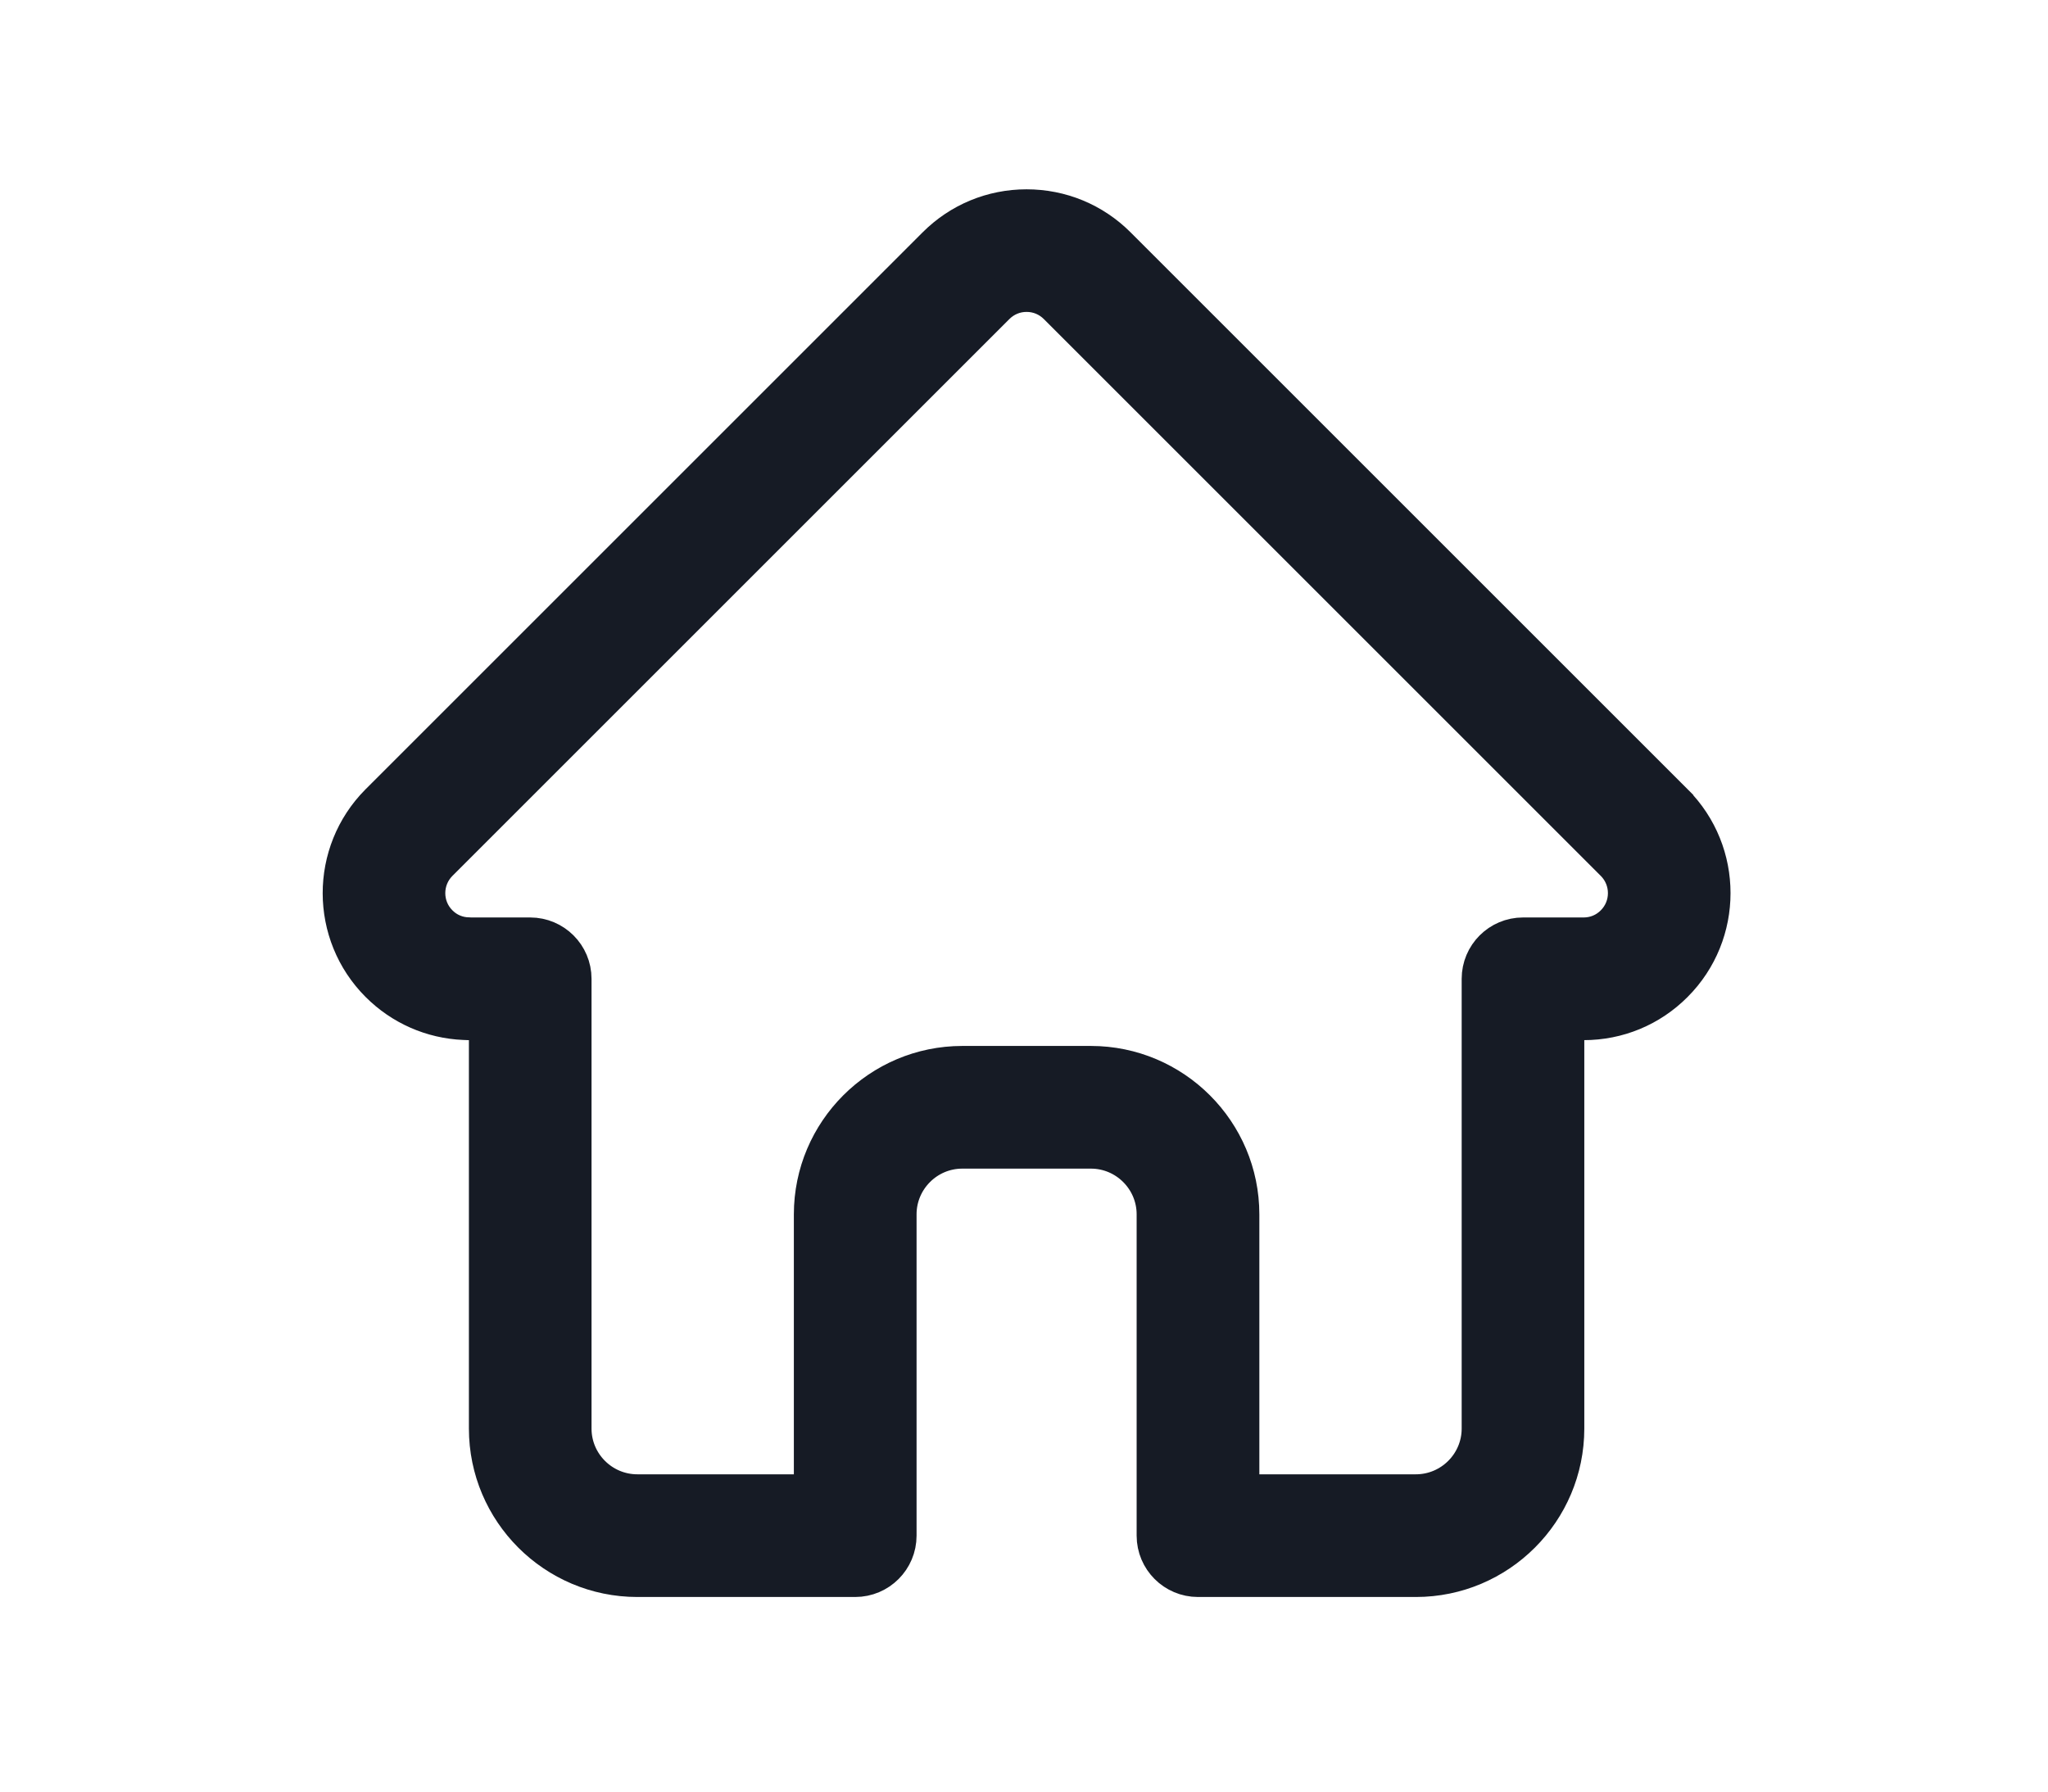
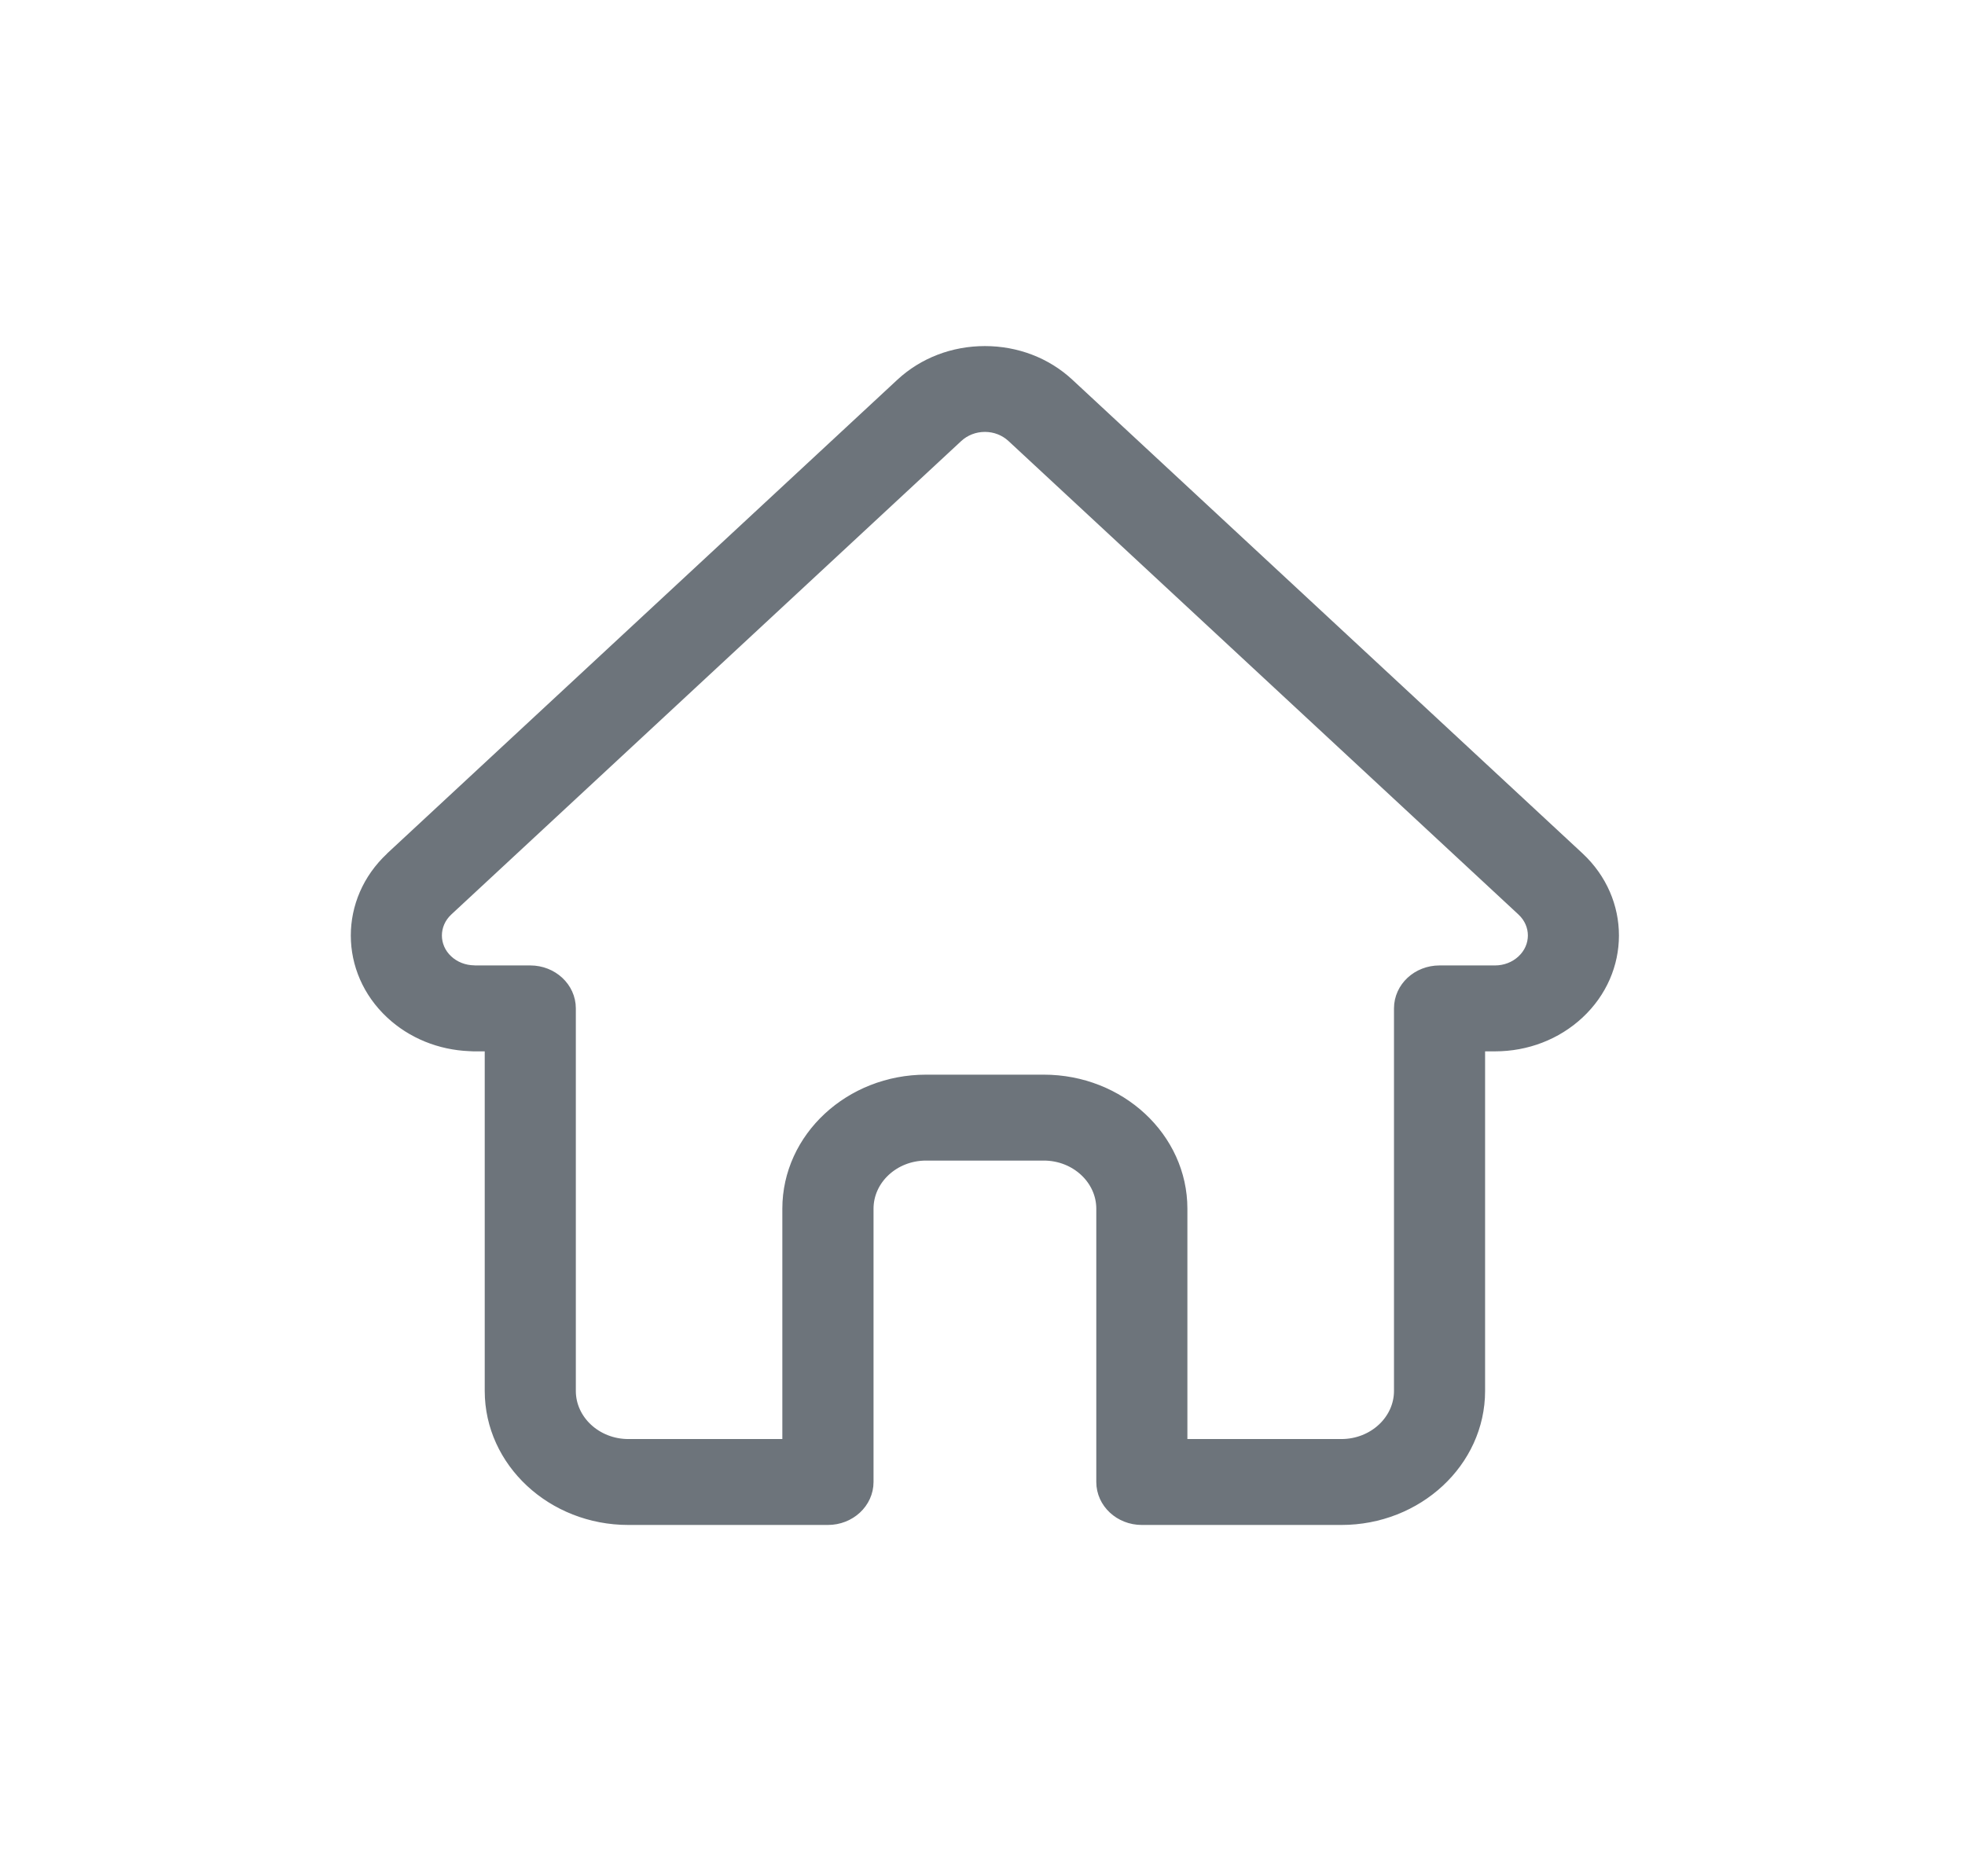
- <svg xmlns="http://www.w3.org/2000/svg" width="24" height="21" viewBox="0 0 24 21" fill="none">
-   <path d="M19.6 9.428C19.599 9.428 19.599 9.427 19.599 9.427L13.072 2.9C12.794 2.622 12.424 2.469 12.03 2.469C11.637 2.469 11.267 2.622 10.989 2.9L4.466 9.423C4.463 9.426 4.461 9.428 4.459 9.43C3.888 10.005 3.889 10.937 4.462 11.51C4.724 11.772 5.069 11.924 5.439 11.94C5.454 11.941 5.469 11.942 5.485 11.942H5.745V16.745C5.745 17.695 6.518 18.469 7.469 18.469H10.022C10.281 18.469 10.491 18.259 10.491 18V14.234C10.491 13.801 10.844 13.448 11.277 13.448H12.784C13.217 13.448 13.57 13.801 13.57 14.234V18C13.57 18.259 13.78 18.469 14.039 18.469H16.592C17.543 18.469 18.316 17.695 18.316 16.745V11.942H18.558C18.951 11.942 19.321 11.789 19.599 11.51C20.173 10.936 20.173 10.002 19.6 9.428ZM18.936 10.847C18.835 10.949 18.701 11.004 18.558 11.004H17.848C17.589 11.004 17.379 11.214 17.379 11.473V16.745C17.379 17.178 17.026 17.531 16.592 17.531H14.508V14.234C14.508 13.284 13.734 12.51 12.784 12.51H11.277C10.327 12.51 9.553 13.284 9.553 14.234V17.531H7.469C7.035 17.531 6.682 17.178 6.682 16.745V11.473C6.682 11.214 6.472 11.004 6.213 11.004H5.516C5.508 11.004 5.501 11.004 5.494 11.003C5.354 11.001 5.223 10.946 5.125 10.847C4.916 10.639 4.916 10.299 5.125 10.09C5.125 10.09 5.125 10.09 5.125 10.09L11.652 3.563C11.753 3.462 11.887 3.406 12.03 3.406C12.174 3.406 12.308 3.462 12.409 3.563L18.934 10.088C18.935 10.089 18.936 10.09 18.937 10.091C19.145 10.3 19.145 10.639 18.936 10.847Z" fill="#161B25" />
-   <path d="M5.125 10.09C4.916 10.299 4.916 10.639 5.125 10.847C5.223 10.946 5.354 11.001 5.494 11.003C5.501 11.004 5.508 11.004 5.516 11.004H6.213C6.472 11.004 6.682 11.214 6.682 11.473V16.745C6.682 17.178 7.035 17.531 7.469 17.531H9.553V14.234C9.553 13.284 10.327 12.51 11.277 12.51H12.784C13.734 12.51 14.508 13.284 14.508 14.234V17.531H16.592C17.026 17.531 17.379 17.178 17.379 16.745V11.473C17.379 11.214 17.589 11.004 17.848 11.004H18.558C18.701 11.004 18.835 10.949 18.936 10.847C19.145 10.639 19.145 10.3 18.937 10.091C18.936 10.09 18.935 10.089 18.934 10.088L12.409 3.563C12.308 3.462 12.174 3.406 12.03 3.406C11.887 3.406 11.753 3.462 11.652 3.563L5.125 10.09ZM5.125 10.09C5.125 10.09 5.125 10.09 5.125 10.09ZM19.6 9.428C19.599 9.428 19.599 9.427 19.599 9.427L13.072 2.9C12.794 2.622 12.424 2.469 12.03 2.469C11.637 2.469 11.267 2.622 10.989 2.9L4.466 9.423C4.463 9.426 4.461 9.428 4.459 9.43C3.888 10.005 3.889 10.937 4.462 11.51C4.724 11.772 5.069 11.924 5.439 11.94C5.454 11.941 5.469 11.942 5.485 11.942H5.745V16.745C5.745 17.695 6.518 18.469 7.469 18.469H10.022C10.281 18.469 10.491 18.259 10.491 18V14.234C10.491 13.801 10.844 13.448 11.277 13.448H12.784C13.217 13.448 13.57 13.801 13.57 14.234V18C13.57 18.259 13.78 18.469 14.039 18.469H16.592C17.543 18.469 18.316 17.695 18.316 16.745V11.942H18.558C18.951 11.942 19.321 11.789 19.599 11.51C20.173 10.936 20.173 10.002 19.6 9.428Z" stroke="#161B25" stroke-width="0.5" />
+ <svg xmlns="http://www.w3.org/2000/svg" width="22" height="21" viewBox="0 0 22 21" fill="none">
+   <path d="M17.65 9.629C17.65 9.629 17.649 9.628 17.649 9.628L11.938 4.325C11.695 4.099 11.371 3.975 11.027 3.975C10.682 3.975 10.359 4.099 10.115 4.325L4.407 9.625C4.405 9.627 4.403 9.629 4.402 9.631C3.902 10.098 3.903 10.855 4.404 11.321C4.633 11.534 4.936 11.657 5.259 11.67C5.272 11.671 5.286 11.672 5.299 11.672H5.527V15.574C5.527 16.346 6.203 16.975 7.035 16.975H9.269C9.496 16.975 9.68 16.804 9.68 16.594V13.534C9.68 13.182 9.988 12.895 10.368 12.895H11.686C12.065 12.895 12.374 13.182 12.374 13.534V16.594C12.374 16.804 12.557 16.975 12.784 16.975H15.018C15.85 16.975 16.527 16.346 16.527 15.574V11.672H16.738C17.082 11.672 17.406 11.547 17.649 11.321C18.151 10.854 18.151 10.096 17.65 9.629ZM17.069 10.782C16.981 10.864 16.863 10.91 16.738 10.91H16.117C15.89 10.91 15.707 11.08 15.707 11.291V15.574C15.707 15.926 15.398 16.213 15.018 16.213H13.194V13.534C13.194 12.762 12.518 12.133 11.686 12.133H10.368C9.536 12.133 8.859 12.762 8.859 13.534V16.213H7.035C6.656 16.213 6.347 15.926 6.347 15.574V11.291C6.347 11.08 6.163 10.91 5.937 10.91H5.326C5.32 10.909 5.313 10.909 5.307 10.909C5.185 10.907 5.07 10.862 4.984 10.782C4.802 10.613 4.802 10.337 4.984 10.167C4.984 10.167 4.984 10.167 4.984 10.167L10.695 4.864C10.784 4.782 10.902 4.736 11.027 4.736C11.152 4.736 11.269 4.782 11.358 4.864L17.067 10.165C17.068 10.166 17.069 10.167 17.07 10.168C17.252 10.338 17.251 10.613 17.069 10.782Z" fill="#6D747B" />
+   <path d="M4.984 10.167C4.802 10.337 4.802 10.613 4.984 10.782C5.07 10.862 5.185 10.907 5.307 10.909C5.313 10.909 5.32 10.909 5.326 10.91H5.937C6.163 10.91 6.347 11.08 6.347 11.291V15.574C6.347 15.926 6.656 16.213 7.035 16.213H8.859V13.534C8.859 12.762 9.536 12.133 10.368 12.133H11.686C12.518 12.133 13.194 12.762 13.194 13.534V16.213H15.018C15.398 16.213 15.707 15.926 15.707 15.574V11.291C15.707 11.08 15.89 10.91 16.117 10.91H16.738C16.863 10.91 16.981 10.864 17.069 10.782C17.251 10.613 17.252 10.338 17.07 10.168C17.069 10.167 17.068 10.166 17.067 10.165L11.358 4.864C11.269 4.782 11.152 4.736 11.027 4.736C10.902 4.736 10.784 4.782 10.695 4.864L4.984 10.167ZM4.984 10.167C4.984 10.167 4.984 10.167 4.984 10.167ZM17.65 9.629C17.65 9.629 17.649 9.628 17.649 9.628L11.938 4.325C11.695 4.099 11.371 3.975 11.027 3.975C10.682 3.975 10.359 4.099 10.115 4.325L4.407 9.625C4.405 9.627 4.403 9.629 4.402 9.631C3.902 10.098 3.903 10.855 4.404 11.321C4.633 11.534 4.936 11.657 5.259 11.67C5.272 11.671 5.286 11.672 5.299 11.672H5.527V15.574C5.527 16.346 6.203 16.975 7.035 16.975H9.269C9.496 16.975 9.68 16.804 9.68 16.594V13.534C9.68 13.182 9.988 12.895 10.368 12.895H11.686C12.065 12.895 12.374 13.182 12.374 13.534V16.594C12.374 16.804 12.557 16.975 12.784 16.975H15.018C15.85 16.975 16.527 16.346 16.527 15.574V11.672H16.738C17.082 11.672 17.406 11.547 17.649 11.321C18.151 10.854 18.151 10.096 17.65 9.629Z" stroke="#6D747B" stroke-width="0.2" />
</svg>
